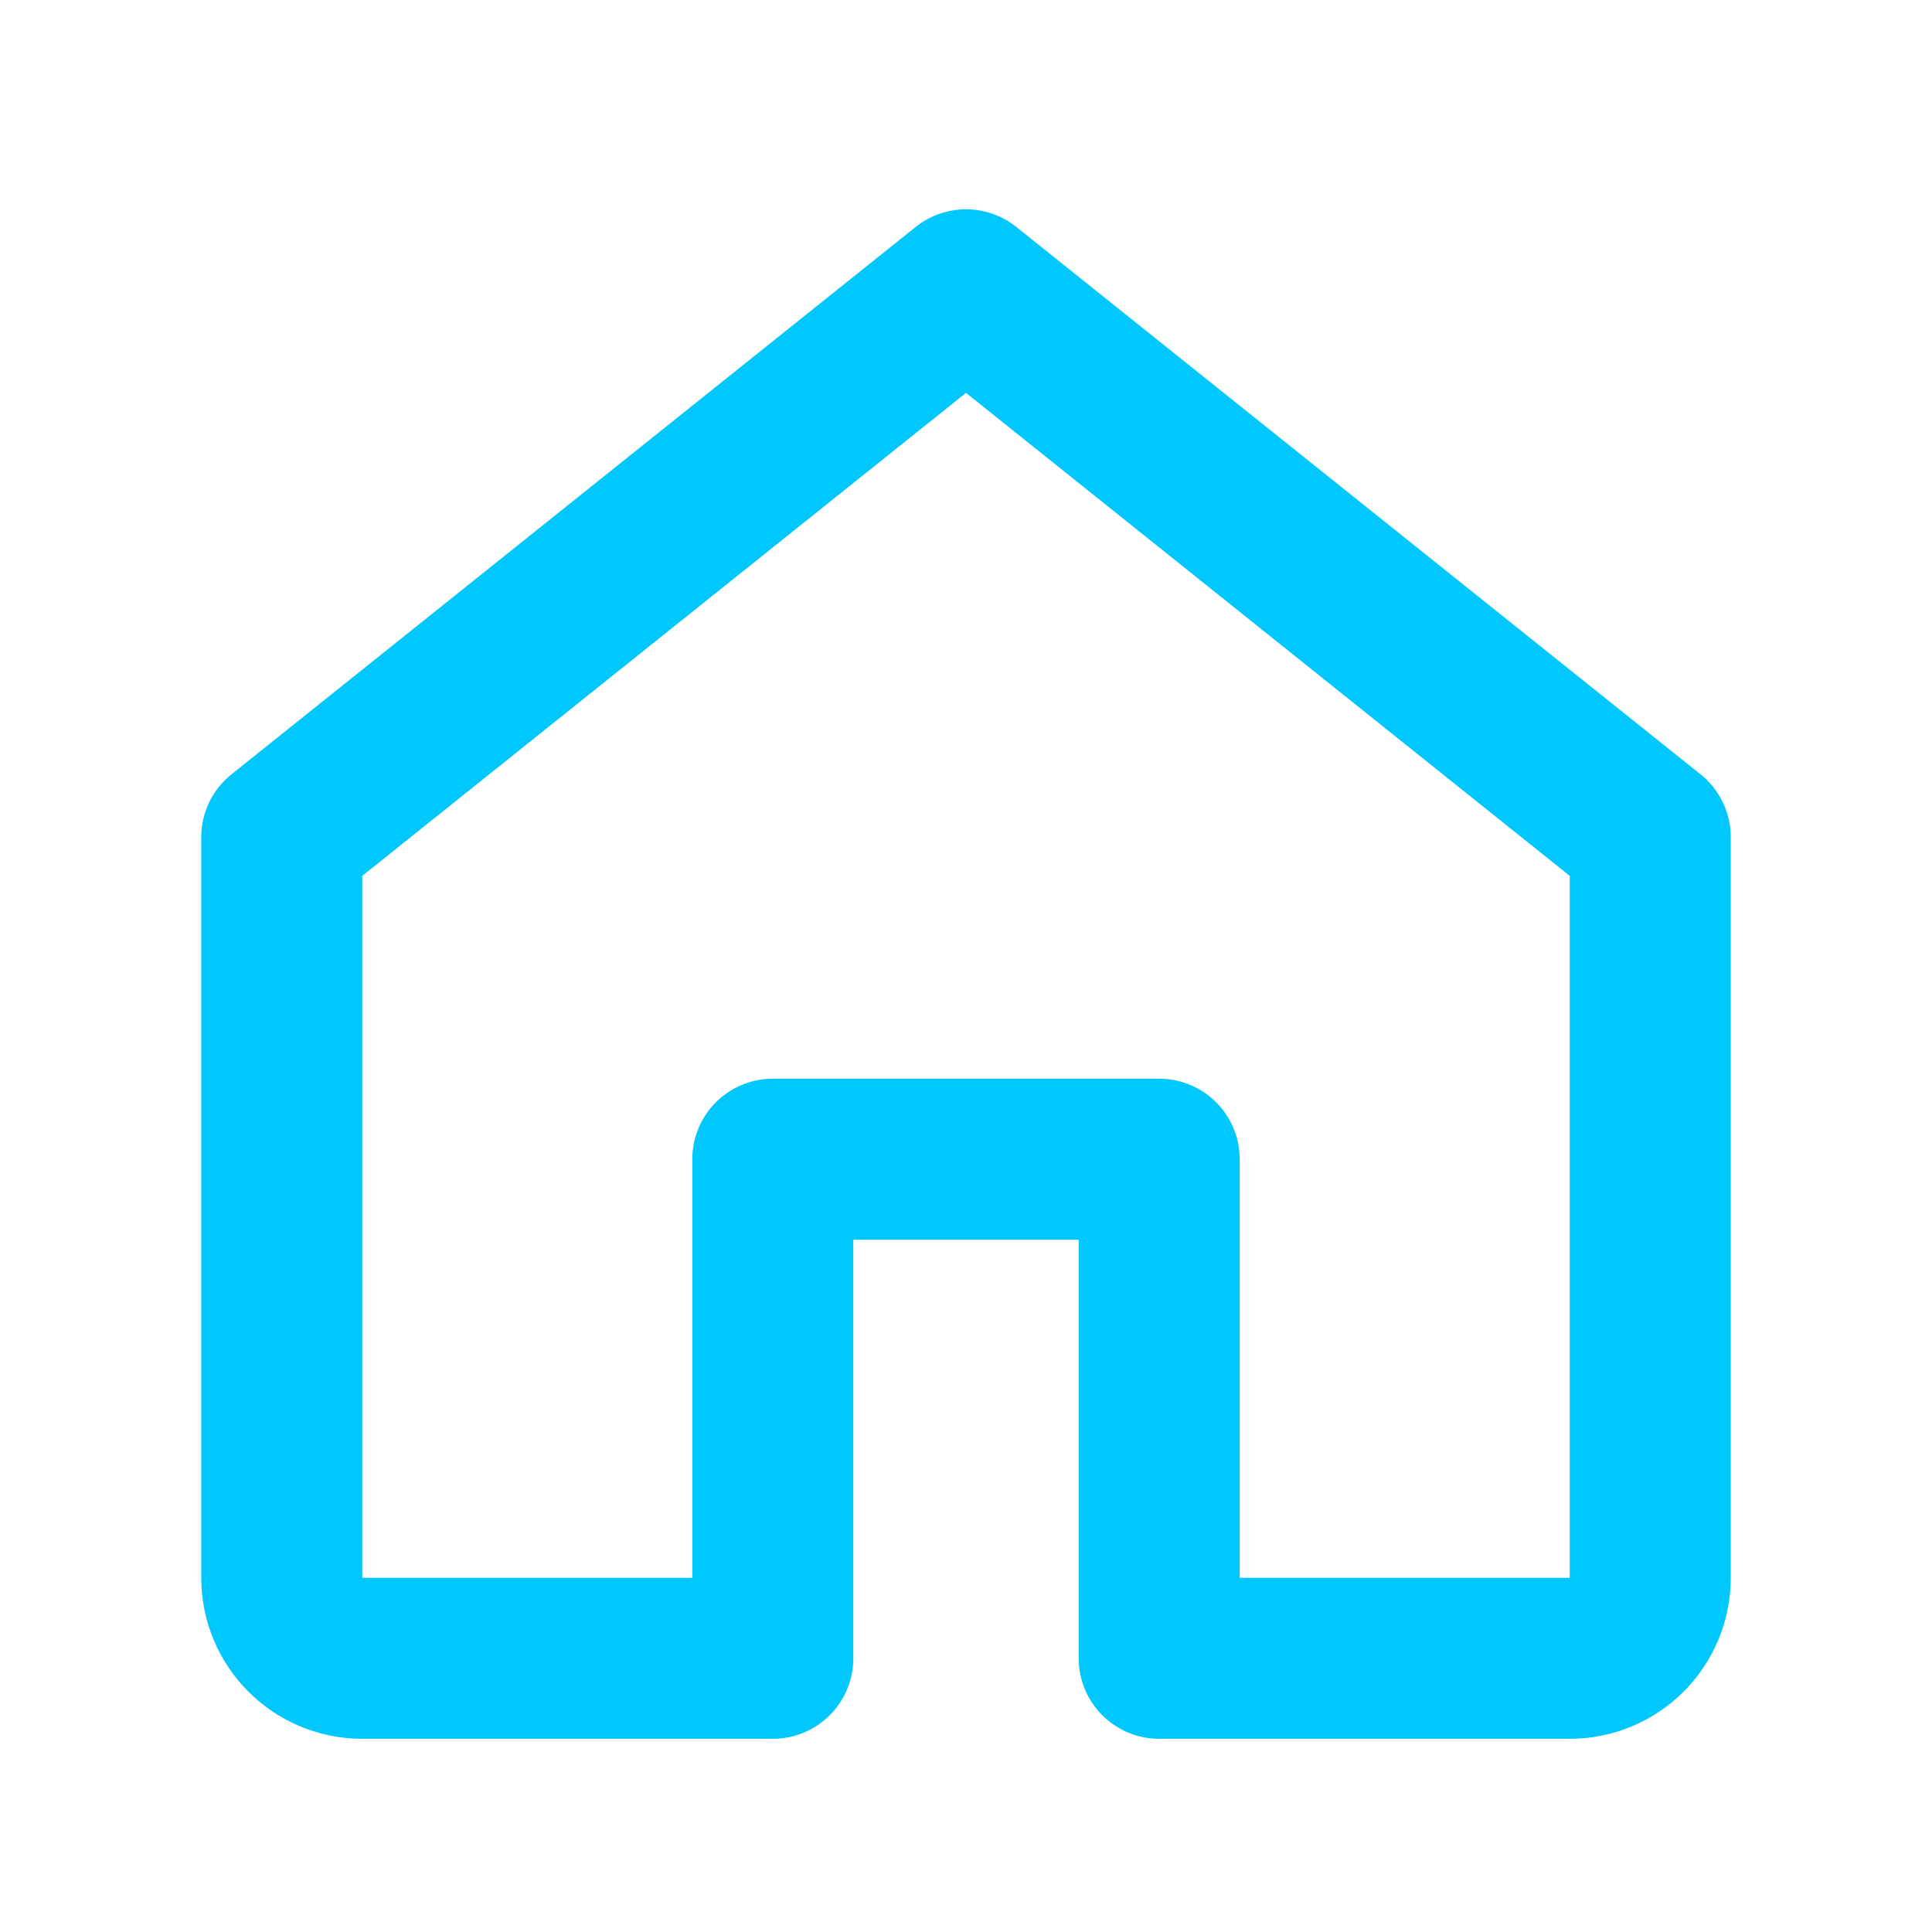
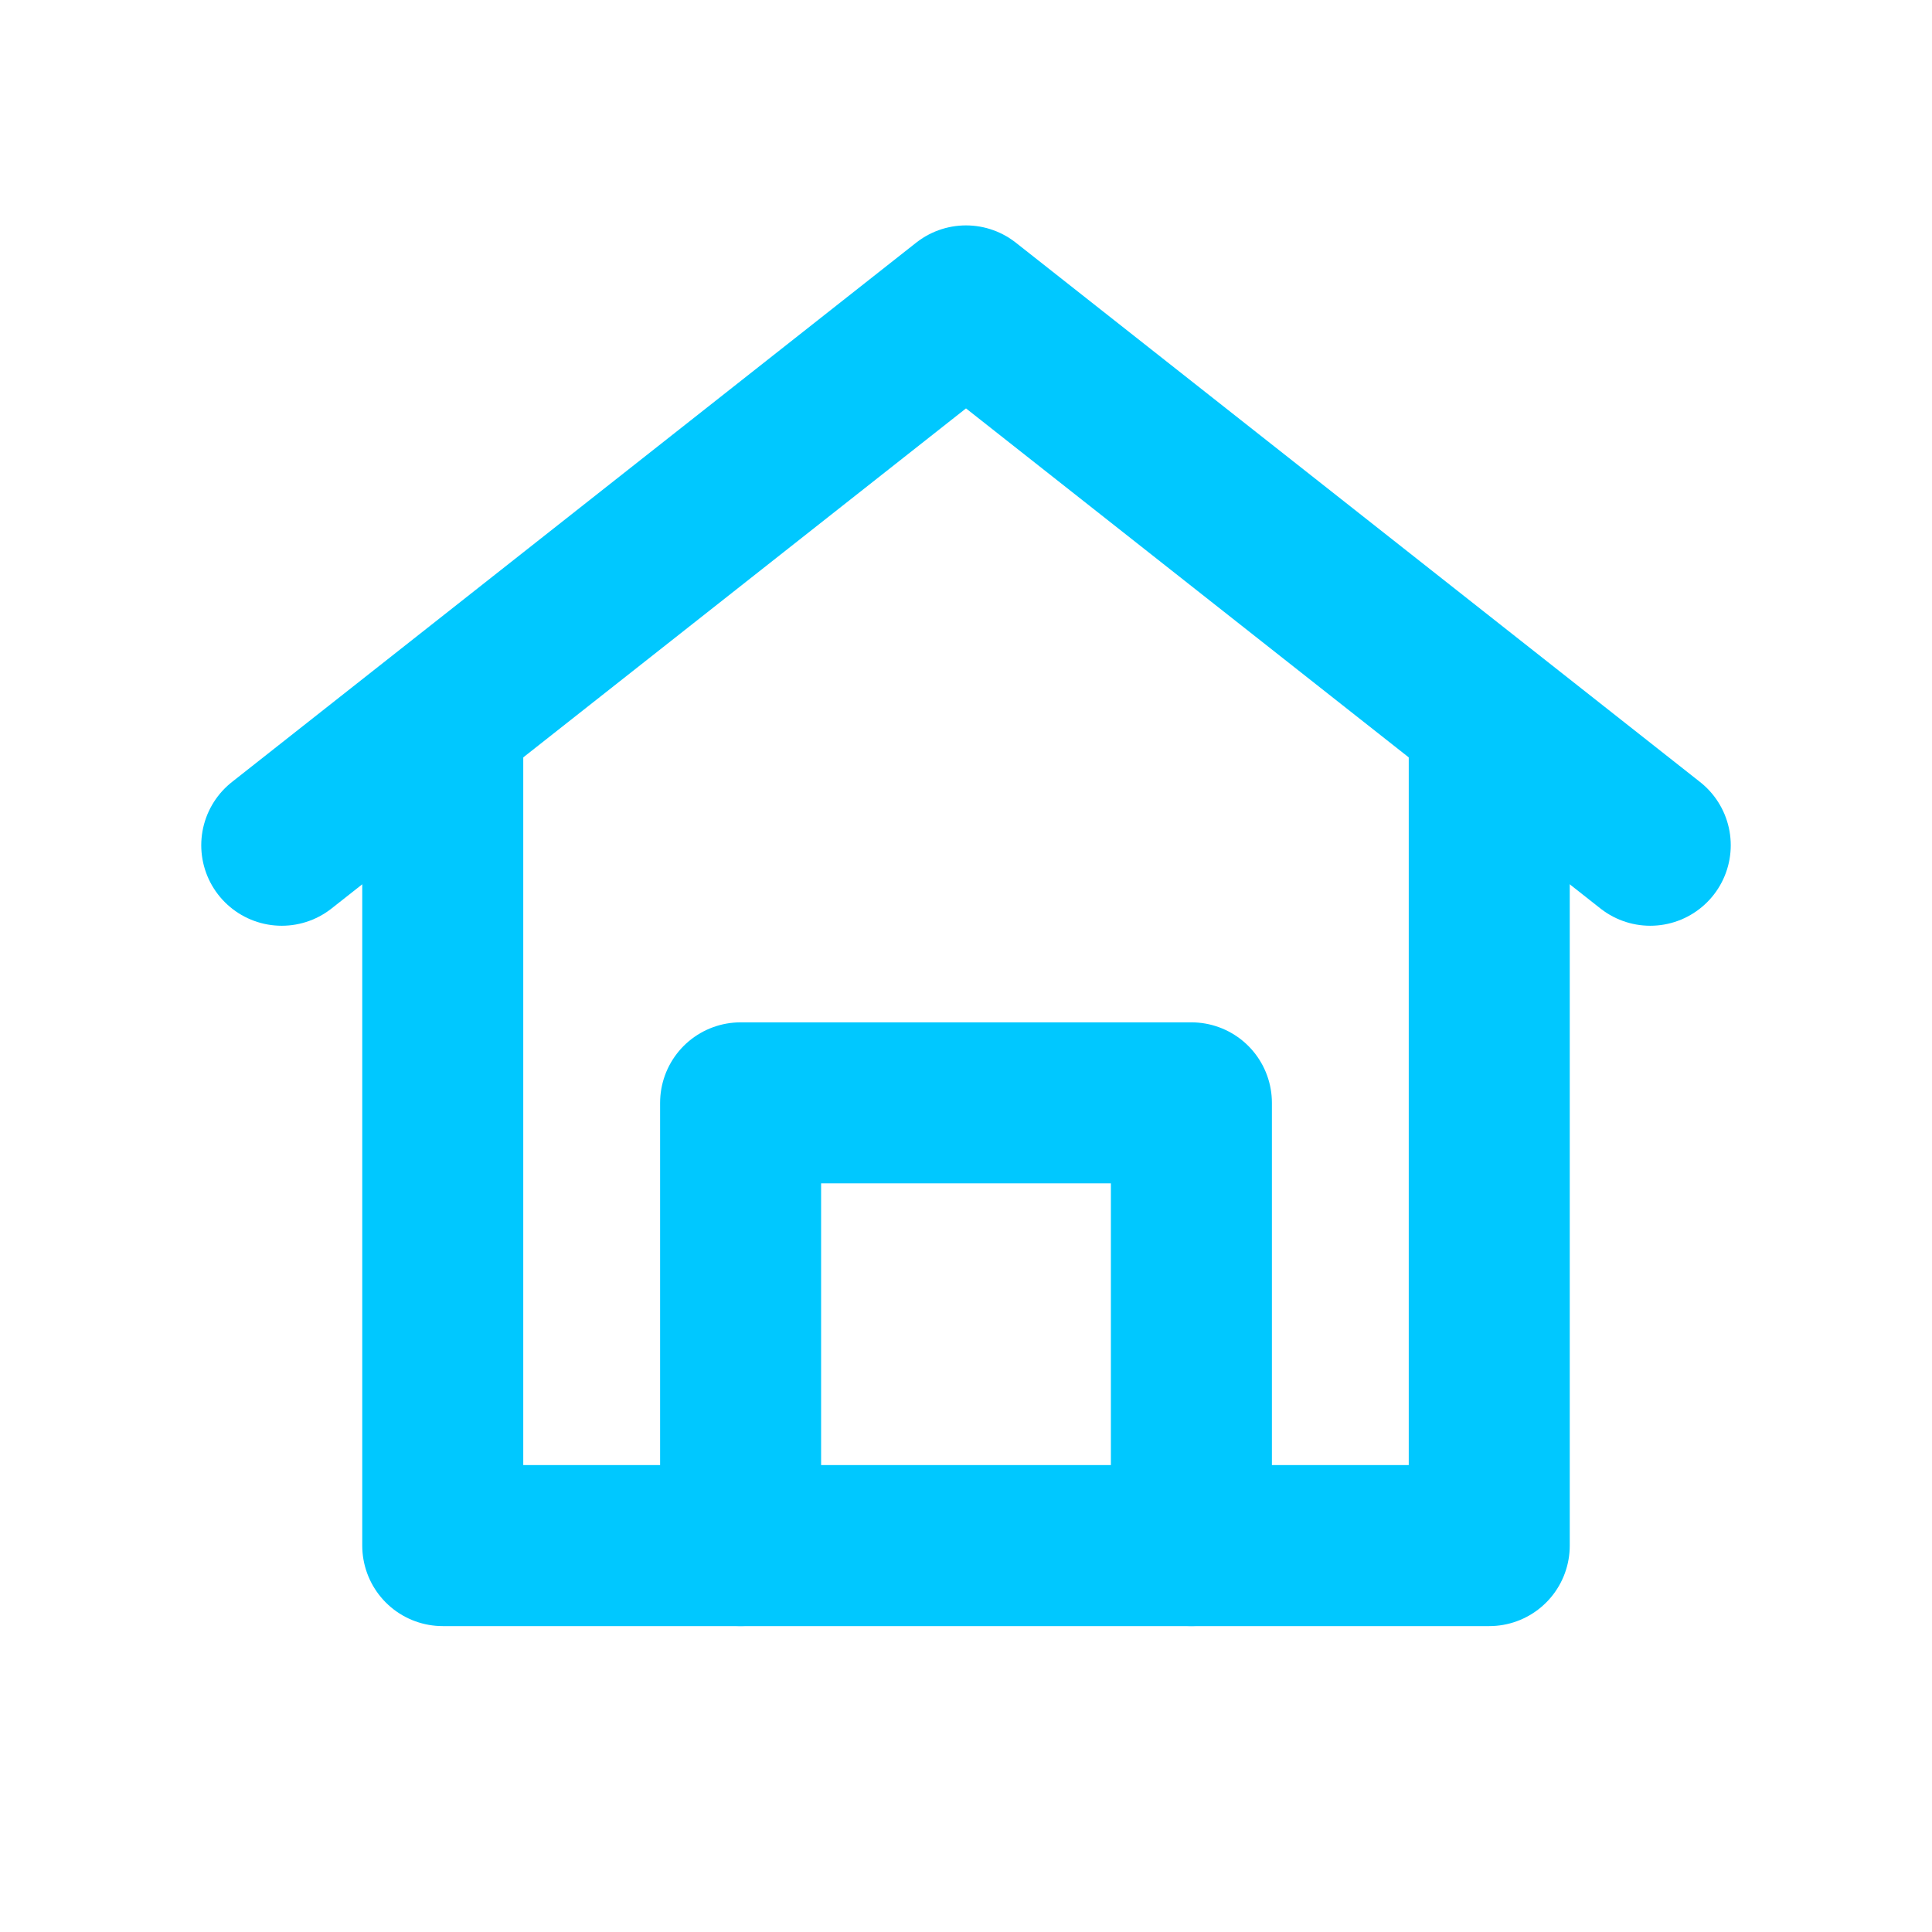
<svg xmlns="http://www.w3.org/2000/svg" viewBox="0 0 24 24" fill="none" stroke="#00C8FF" stroke-width="2" stroke-linecap="round" stroke-linejoin="round">
-   <path d="M3.5 10.4 12 3.6l8.5 6.8v9.2a1 1 0 0 1-1 1h-5.1v-6.2H9.6v6.2H4.5a1 1 0 0 1-1-1z" />
+   <path d="M3.5 10.5 12 3.8l8.5 6.7" />
+   <path d="M5.5 9.2v10h13v-10" />
+   <path d="M9.2 19.2v-5.5h5.6v5.5" />
</svg>
